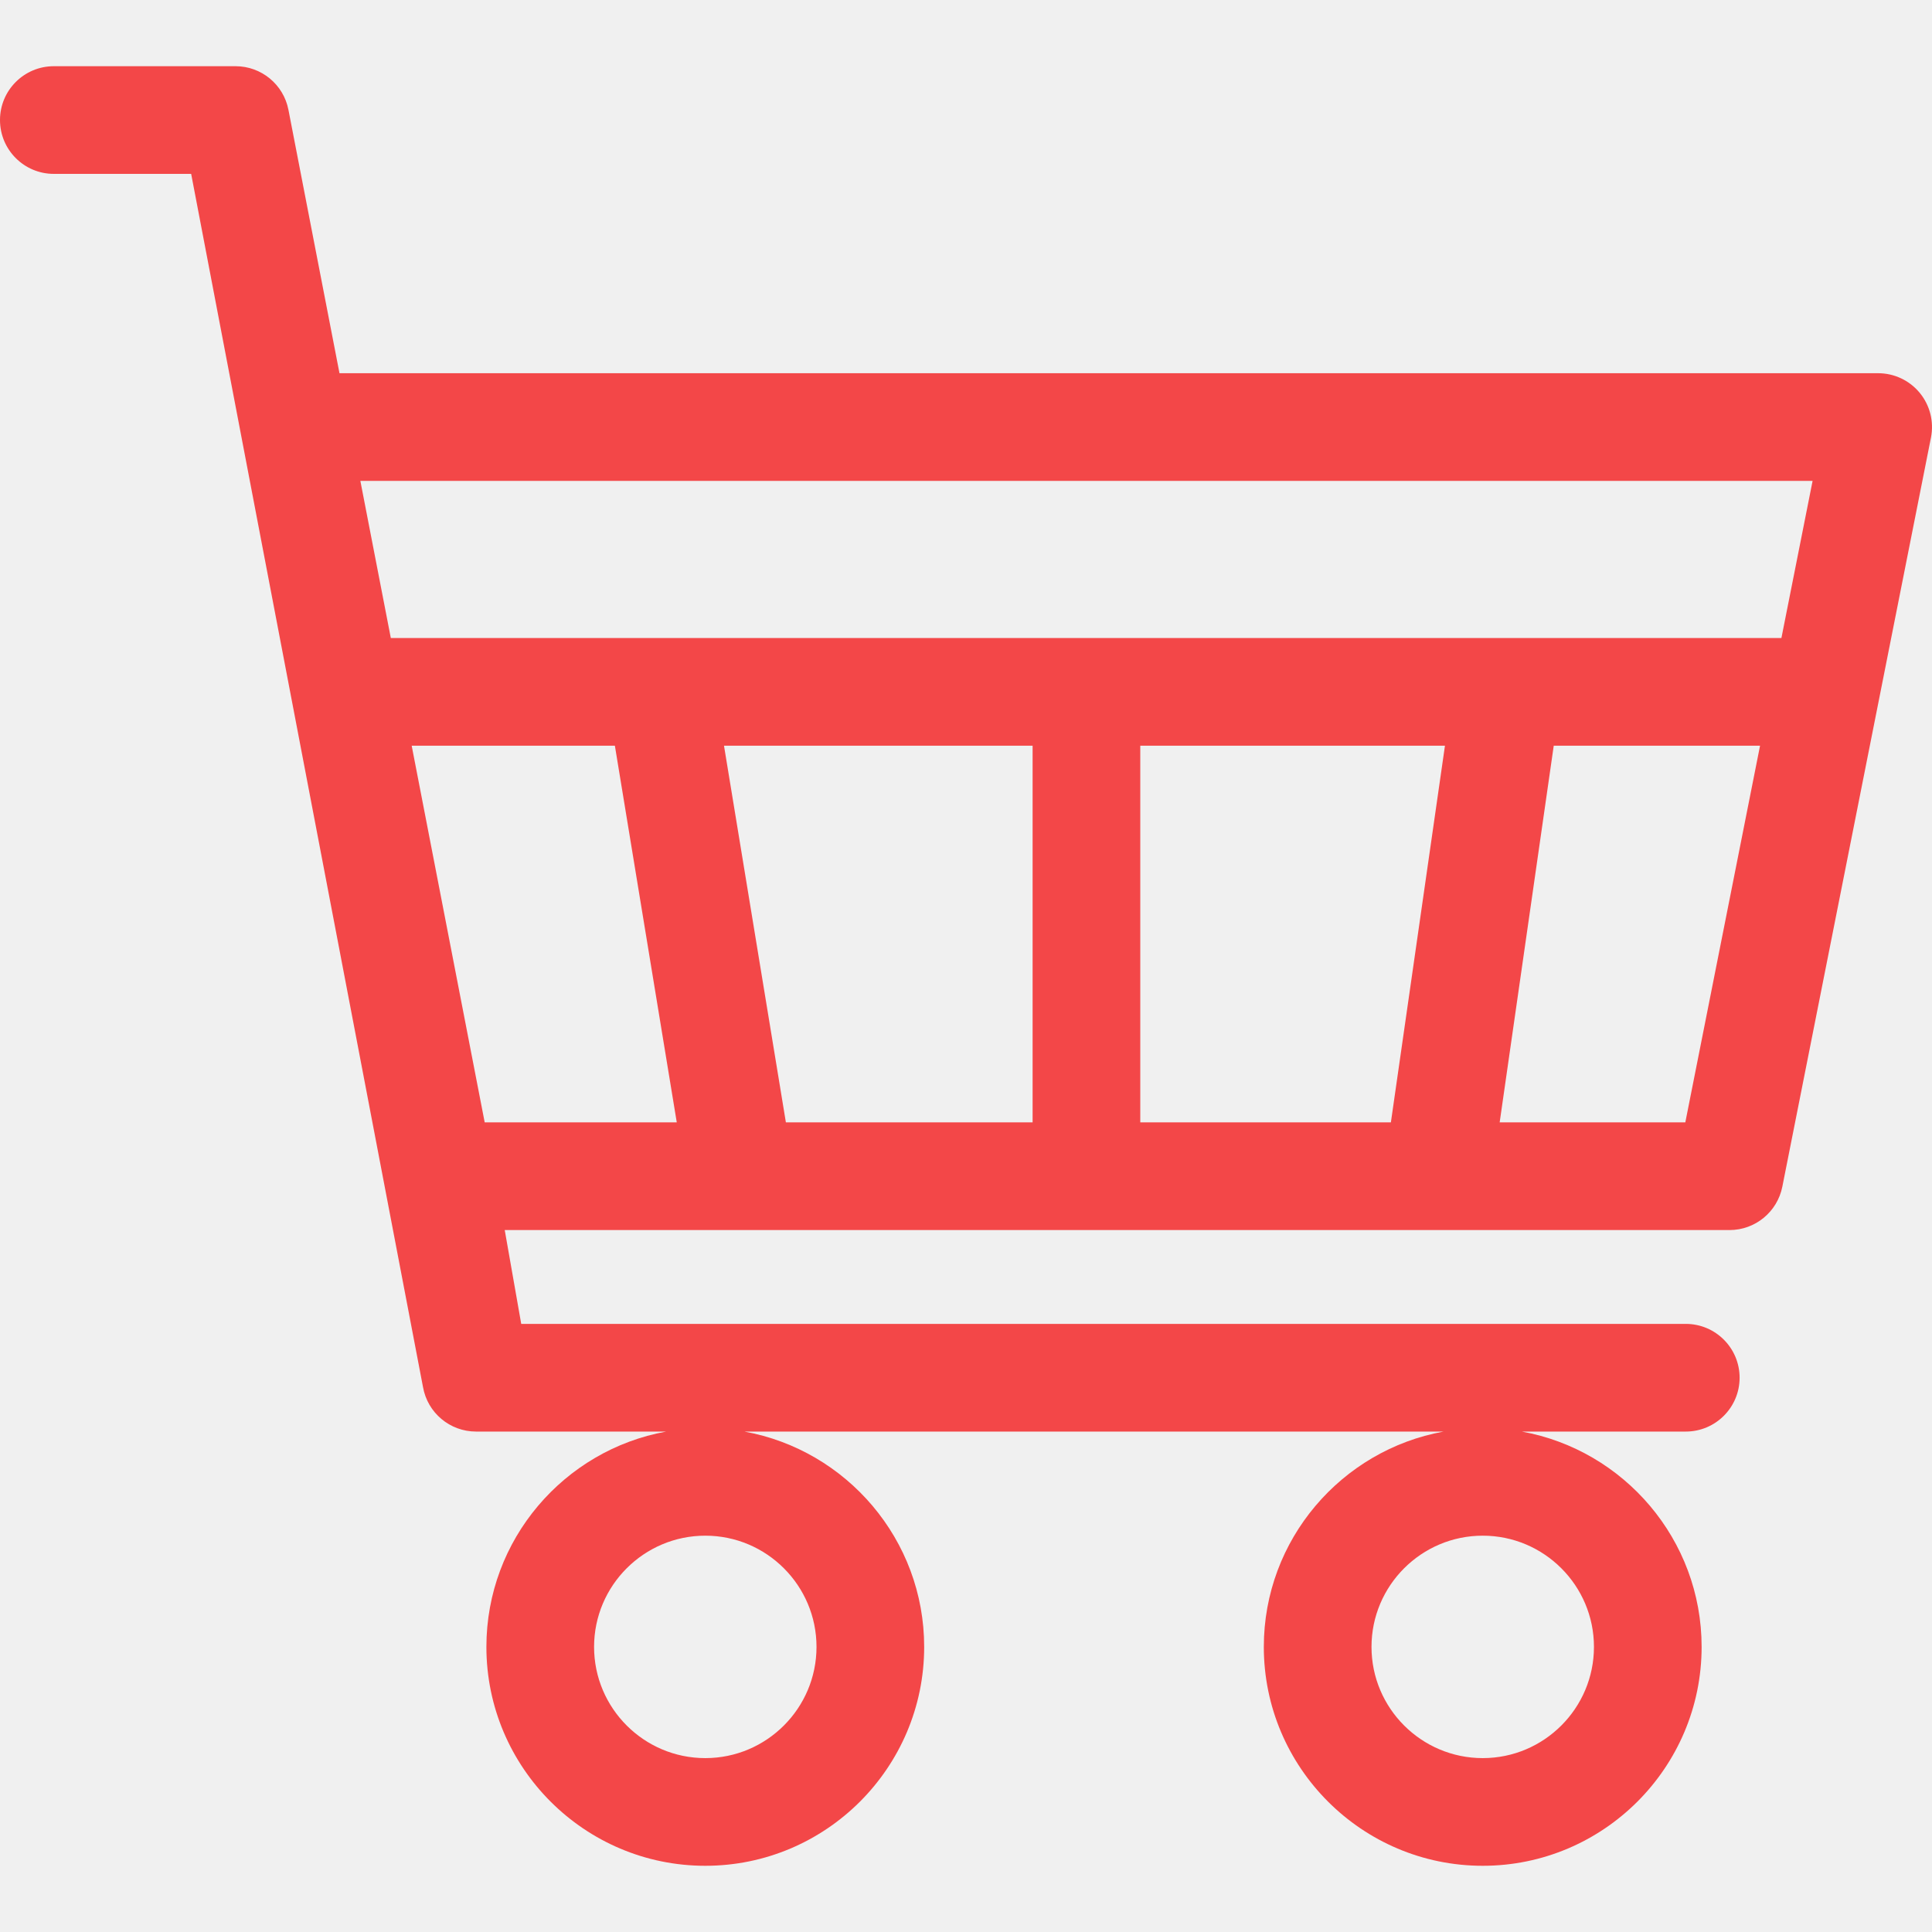
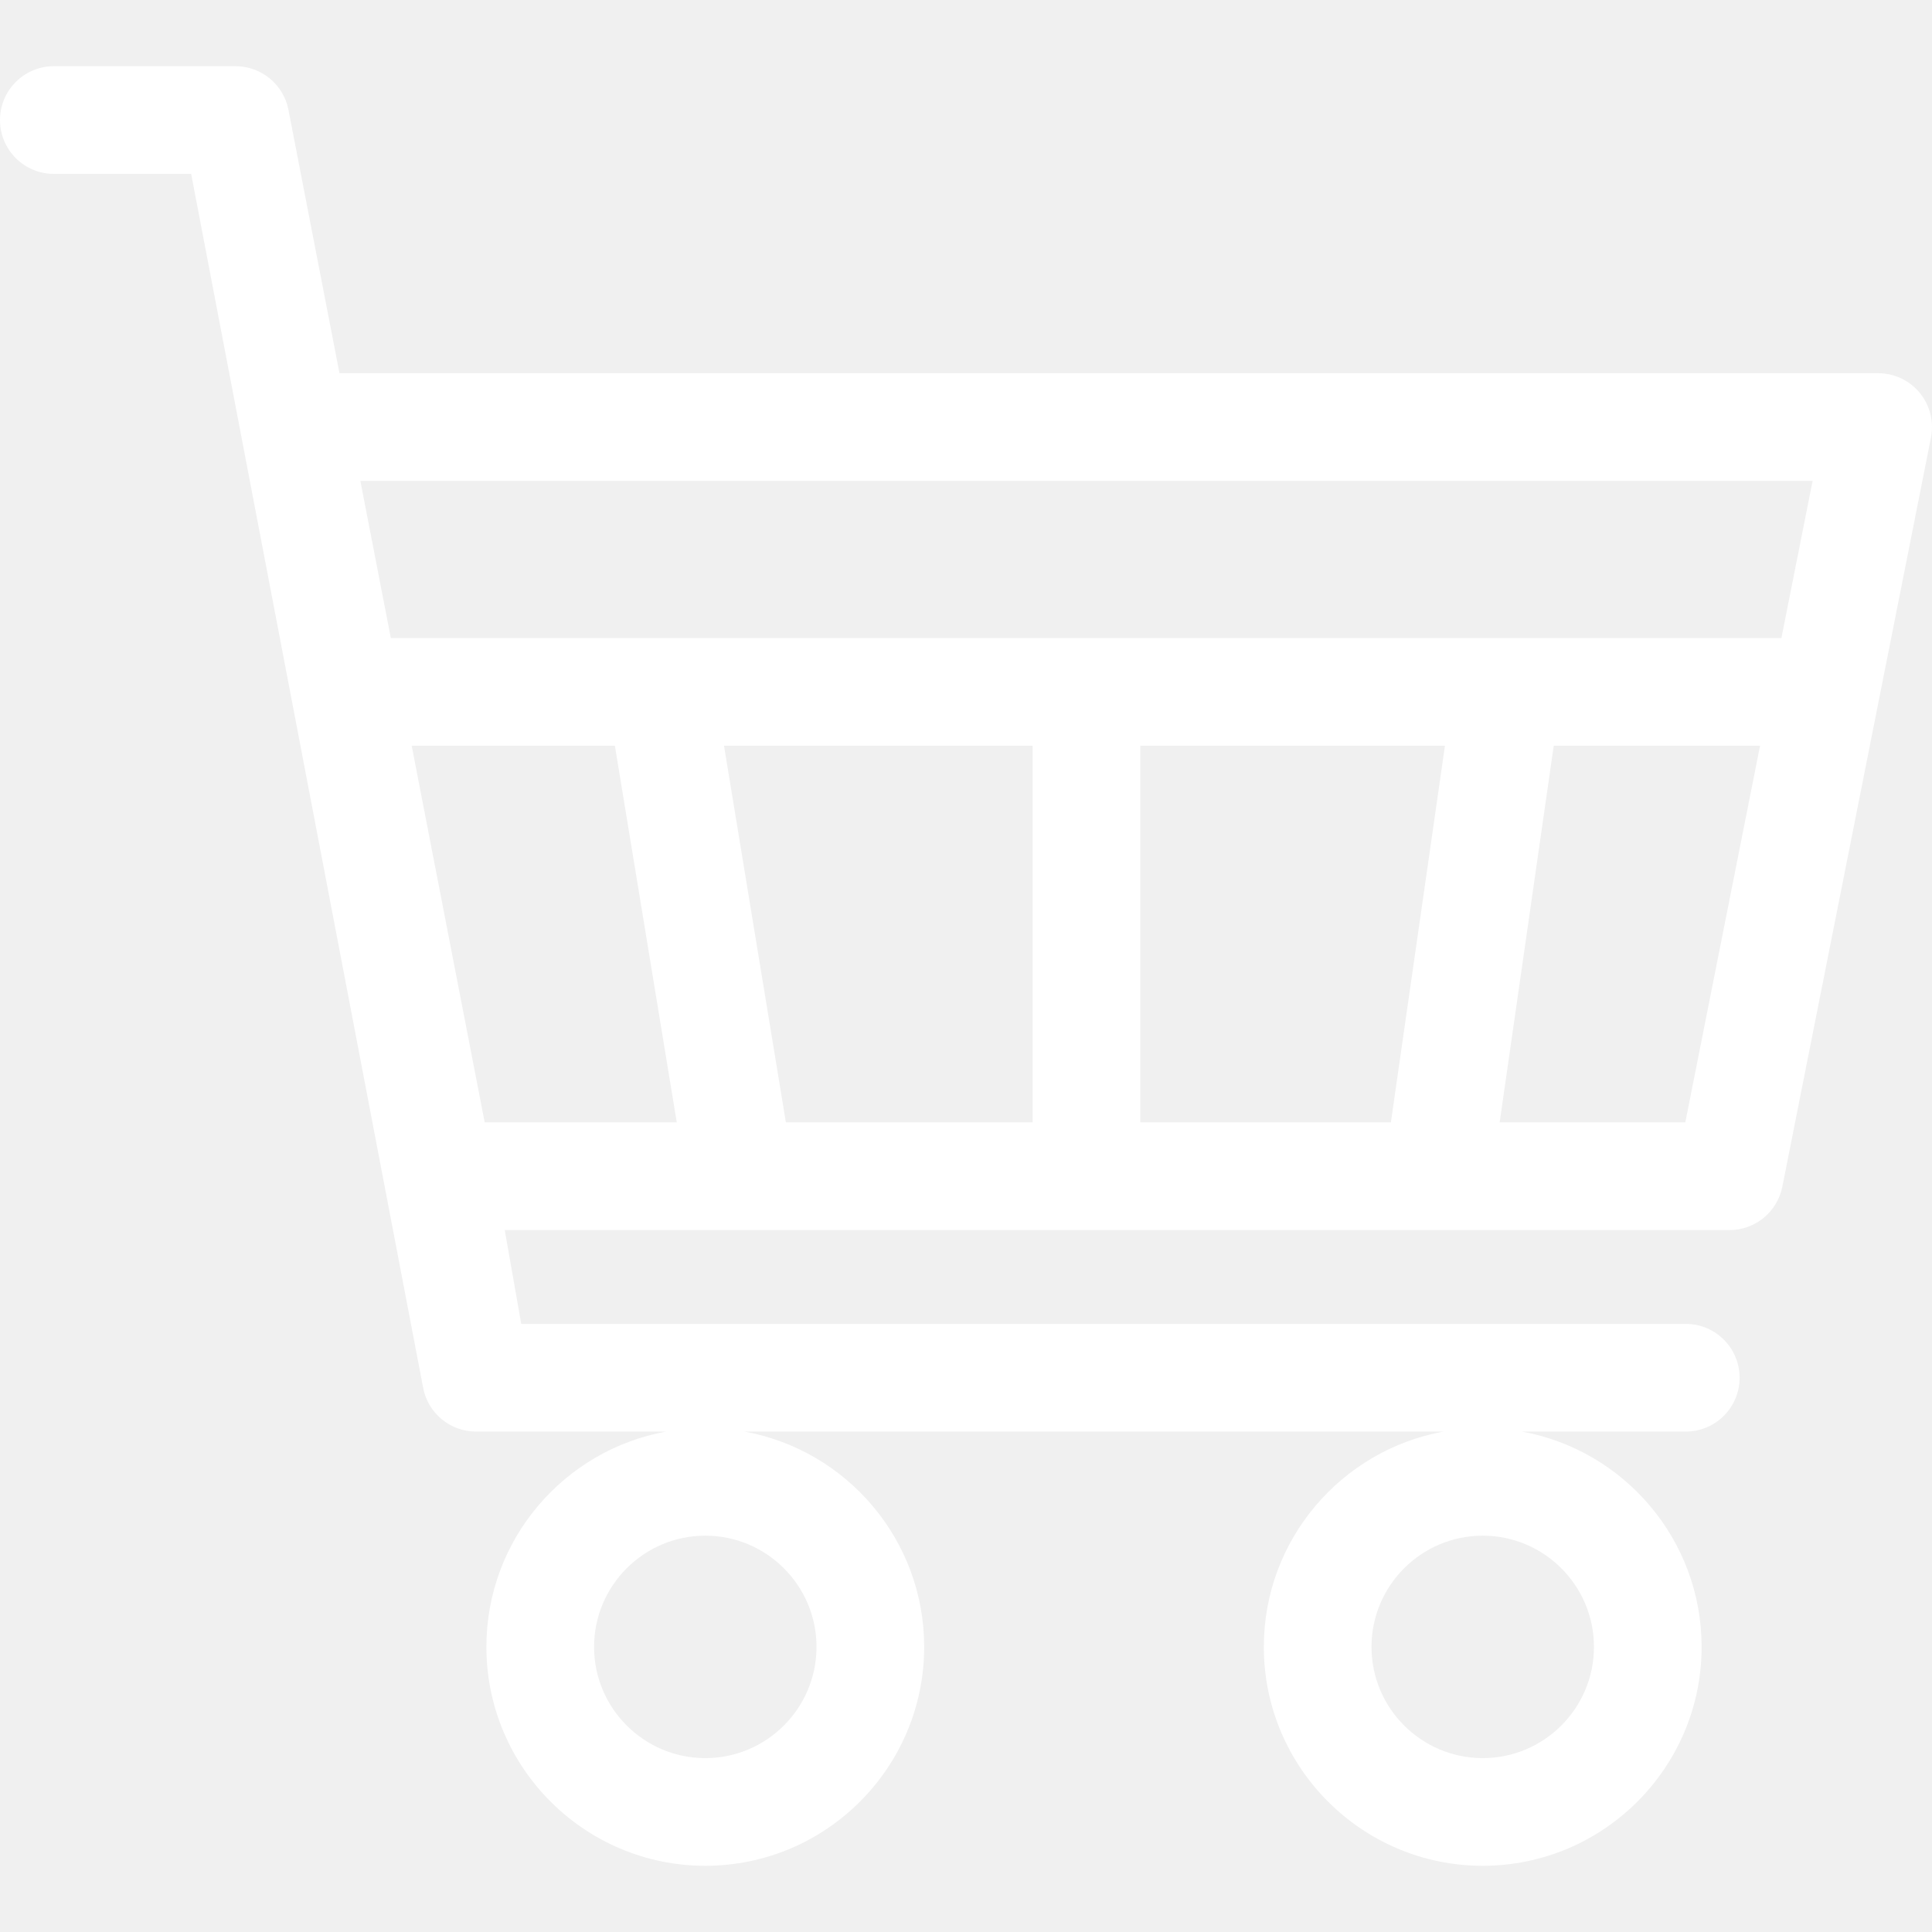
<svg xmlns="http://www.w3.org/2000/svg" fill="#000000" height="800px" width="800px" version="1.1" id="Capa_1" viewBox="0 0 612 612" xml:space="preserve">
  <g>
    <g>
      <g>
-         <path fill="#f34748" d="M608.126,124.457c-3.239-3.945-8.075-6.233-13.179-6.233H107.539L91.367,34.782c-1.555-8.018-8.577-13.81-16.743-13.81     h-57.57C7.633,20.972,0,28.608,0,38.026s7.633,17.054,17.054,17.054h43.501l73.439,384.296     c1.435,8.155,8.519,14.101,16.796,14.101h60.242c-32.342,5.858-56.956,34.204-56.956,68.21c0,38.233,31.106,69.34,69.34,69.34     c38.233,0,69.336-31.106,69.336-69.34c0-34.005-24.609-62.351-56.953-68.21h221.5c-32.344,5.858-56.959,34.204-56.959,68.21     c0,38.233,31.109,69.34,69.344,69.34c38.233,0,69.339-31.106,69.339-69.34c0-34.005-24.612-62.351-56.953-68.21h51.932     c9.418,0,17.054-7.636,17.054-17.054c0-9.42-7.636-17.054-17.054-17.054H165.109l-5.224-29.721h387.974     c8.142,0,15.144-5.752,16.73-13.736l47.086-237.314C612.667,133.591,611.365,128.403,608.126,124.457z M504.917,521.687     c0,19.426-15.805,35.23-35.23,35.23c-19.428,0-35.236-15.804-35.236-35.23c0-19.426,15.808-35.23,35.236-35.23     C489.112,486.458,504.917,502.26,504.917,521.687z M258.646,521.687c0,19.426-15.802,35.23-35.227,35.23     c-19.428,0-35.233-15.804-35.233-35.23c0-19.426,15.805-35.23,35.233-35.23C242.842,486.458,258.646,502.26,258.646,521.687z      M153.539,355.539l-23.13-119.328h64.366l19.605,119.328H153.539z M327.099,355.539h-78.154l-19.605-119.328h97.76V355.539z      M440.591,355.539h-79.384V236.212h96.513L440.591,355.539z M533.857,355.539H475.05l17.13-119.328h65.352L533.857,355.539z      M564.299,202.104h-440.5l-9.648-49.77h460.025L564.299,202.104z" />
+         <path fill="#fff" d="M608.126,124.457c-3.239-3.945-8.075-6.233-13.179-6.233H107.539L91.367,34.782c-1.555-8.018-8.577-13.81-16.743-13.81     h-57.57C7.633,20.972,0,28.608,0,38.026s7.633,17.054,17.054,17.054h43.501l73.439,384.296     c1.435,8.155,8.519,14.101,16.796,14.101h60.242c-32.342,5.858-56.956,34.204-56.956,68.21c0,38.233,31.106,69.34,69.34,69.34     c38.233,0,69.336-31.106,69.336-69.34c0-34.005-24.609-62.351-56.953-68.21h221.5c-32.344,5.858-56.959,34.204-56.959,68.21     c0,38.233,31.109,69.34,69.344,69.34c38.233,0,69.339-31.106,69.339-69.34c0-34.005-24.612-62.351-56.953-68.21h51.932     c9.418,0,17.054-7.636,17.054-17.054c0-9.42-7.636-17.054-17.054-17.054H165.109l-5.224-29.721h387.974     c8.142,0,15.144-5.752,16.73-13.736l47.086-237.314C612.667,133.591,611.365,128.403,608.126,124.457z M504.917,521.687     c0,19.426-15.805,35.23-35.23,35.23c-19.428,0-35.236-15.804-35.236-35.23c0-19.426,15.808-35.23,35.236-35.23     C489.112,486.458,504.917,502.26,504.917,521.687z M258.646,521.687c0,19.426-15.802,35.23-35.227,35.23     c-19.428,0-35.233-15.804-35.233-35.23c0-19.426,15.805-35.23,35.233-35.23C242.842,486.458,258.646,502.26,258.646,521.687z      M153.539,355.539l-23.13-119.328h64.366l19.605,119.328H153.539z M327.099,355.539h-78.154l-19.605-119.328h97.76V355.539z      M440.591,355.539h-79.384V236.212h96.513L440.591,355.539z M533.857,355.539H475.05l17.13-119.328h65.352L533.857,355.539z      M564.299,202.104h-440.5l-9.648-49.77h460.025L564.299,202.104z" />
      </g>
    </g>
  </g>
</svg>
